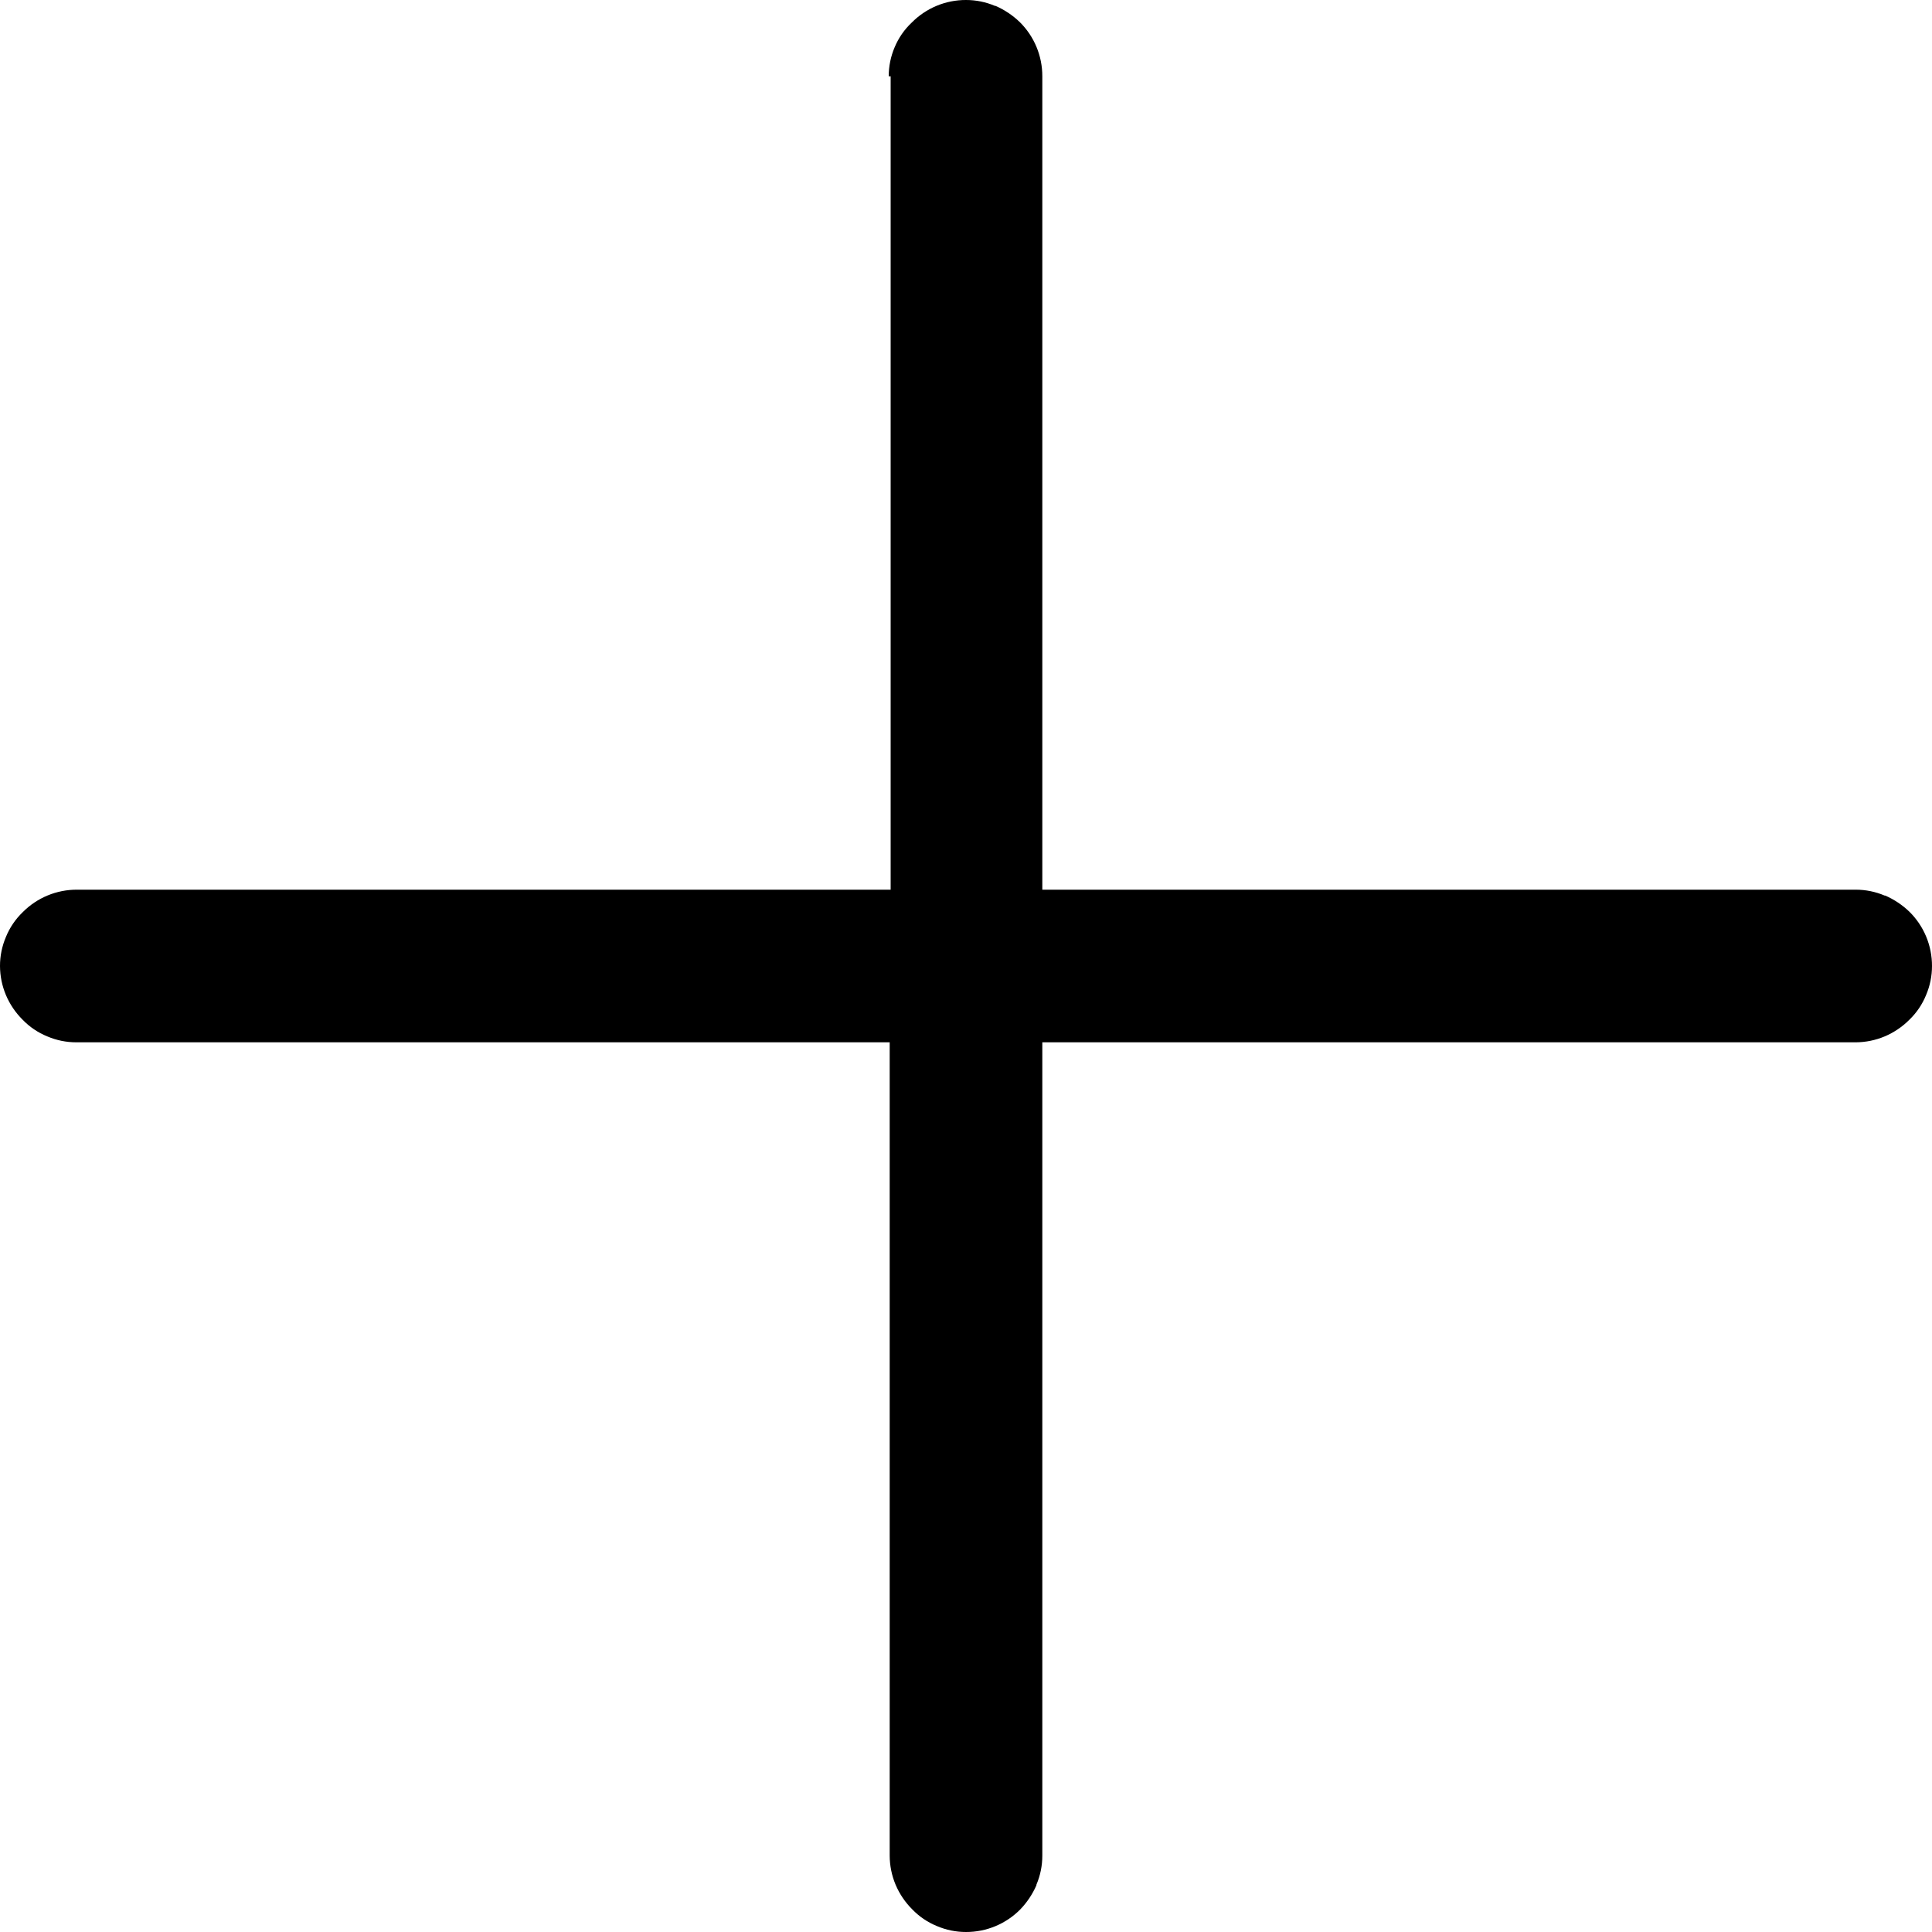
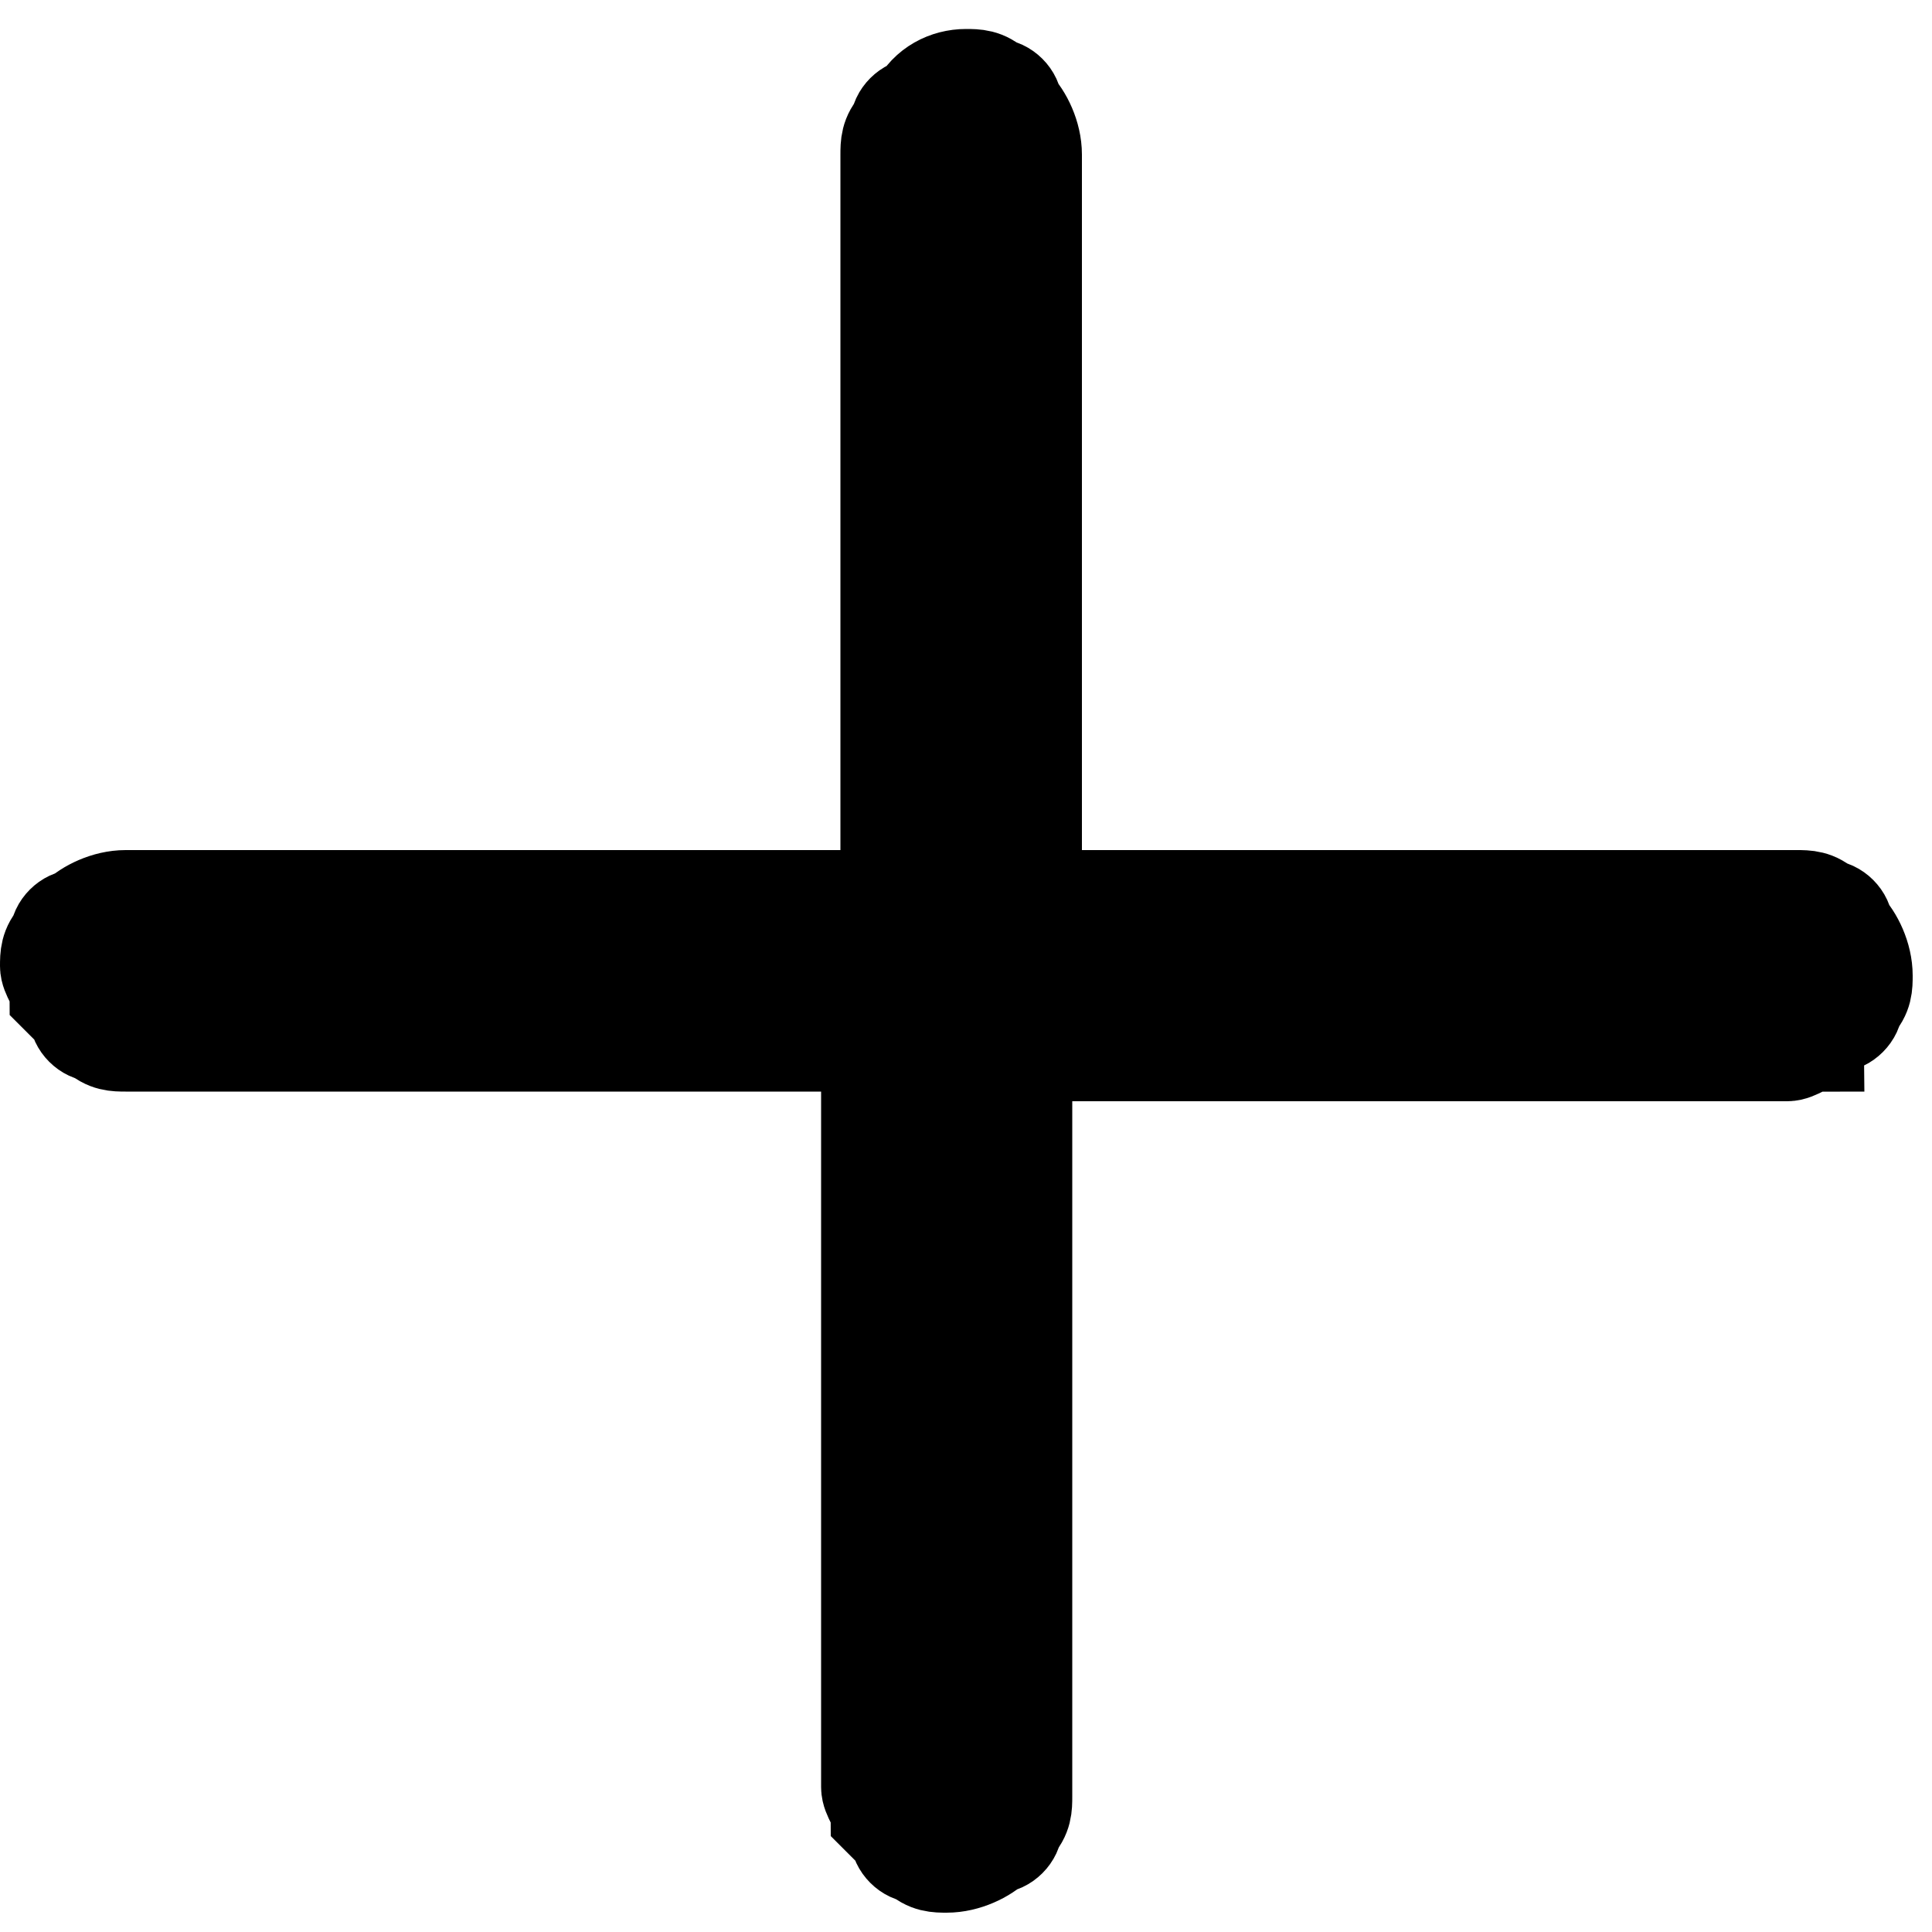
- <svg xmlns="http://www.w3.org/2000/svg" width="20" height="20" viewBox="0 0 20 20">
-   <path d="M9.2.79a.763.763,0,0,1,.061-.3A.743.743,0,0,1,9.438.234.786.786,0,0,1,10,0a.763.763,0,0,1,.3.061h.006a.857.857,0,0,1,.25.167A.786.786,0,0,1,10.79.79V9.21h8.42a.763.763,0,0,1,.3.061h.006a.857.857,0,0,1,.25.167A.786.786,0,0,1,20,10a.763.763,0,0,1-.061.3.743.743,0,0,1-.173.256.8.8,0,0,1-.256.173.784.784,0,0,1-.3.061H10.79v8.42a.763.763,0,0,1-.061.3v.006a.857.857,0,0,1-.167.25A.786.786,0,0,1,10,20a.763.763,0,0,1-.3-.061.743.743,0,0,1-.256-.173.8.8,0,0,1-.173-.256.784.784,0,0,1-.061-.3V10.79H.79a.763.763,0,0,1-.3-.061.743.743,0,0,1-.256-.173A.8.8,0,0,1,.061,10.3.784.784,0,0,1,0,10a.763.763,0,0,1,.061-.3.743.743,0,0,1,.173-.256A.786.786,0,0,1,.8,9.21h8.42V.79Z" />
+ <svg xmlns="http://www.w3.org/2000/svg" version="1.1" id="Layer_1" x="0px" y="0px" viewBox="0 0 20 20" style="enable-background:new 0 0 20 20;" xml:space="preserve">
+   <style type="text/css">
+ 	.st0{stroke:#000000;stroke-miterlimit:10;}
+ </style>
+   <path class="st0" d="M9.2,1.6c0-0.1,0-0.2,0.1-0.3c0-0.1,0.1-0.2,0.2-0.2C9.6,0.9,9.8,0.8,10,0.8c0.1,0,0.2,0,0.3,0.1h0  c0.1,0,0.2,0.1,0.2,0.2c0.1,0.1,0.2,0.3,0.2,0.5v7.7h7.9c0.1,0,0.2,0,0.3,0.1h0c0.1,0,0.2,0.1,0.2,0.2c0.1,0.1,0.2,0.3,0.2,0.5  c0,0.1,0,0.2-0.1,0.3c0,0.1-0.1,0.2-0.2,0.2c-0.1,0.1-0.2,0.1-0.2,0.2c-0.1,0-0.2,0.1-0.3,0.1h-7.9v7.7c0,0.1,0,0.2-0.1,0.3v0  c0,0.1-0.1,0.2-0.2,0.2c-0.1,0.1-0.3,0.2-0.5,0.2c-0.1,0-0.2,0-0.3-0.1c-0.1,0-0.2-0.1-0.2-0.2c-0.1-0.1-0.1-0.1-0.2-0.2  c0-0.1-0.1-0.2-0.1-0.3v-7.7H1.3c-0.1,0-0.2,0-0.3-0.1c-0.1,0-0.2-0.1-0.2-0.2c-0.1-0.1-0.1-0.1-0.2-0.2c0-0.1-0.1-0.2-0.1-0.3  c0-0.1,0-0.2,0.1-0.3c0-0.1,0.1-0.2,0.2-0.2c0.1-0.1,0.3-0.2,0.5-0.2h7.9L9.2,1.6L9.2,1.6z" />
</svg>
